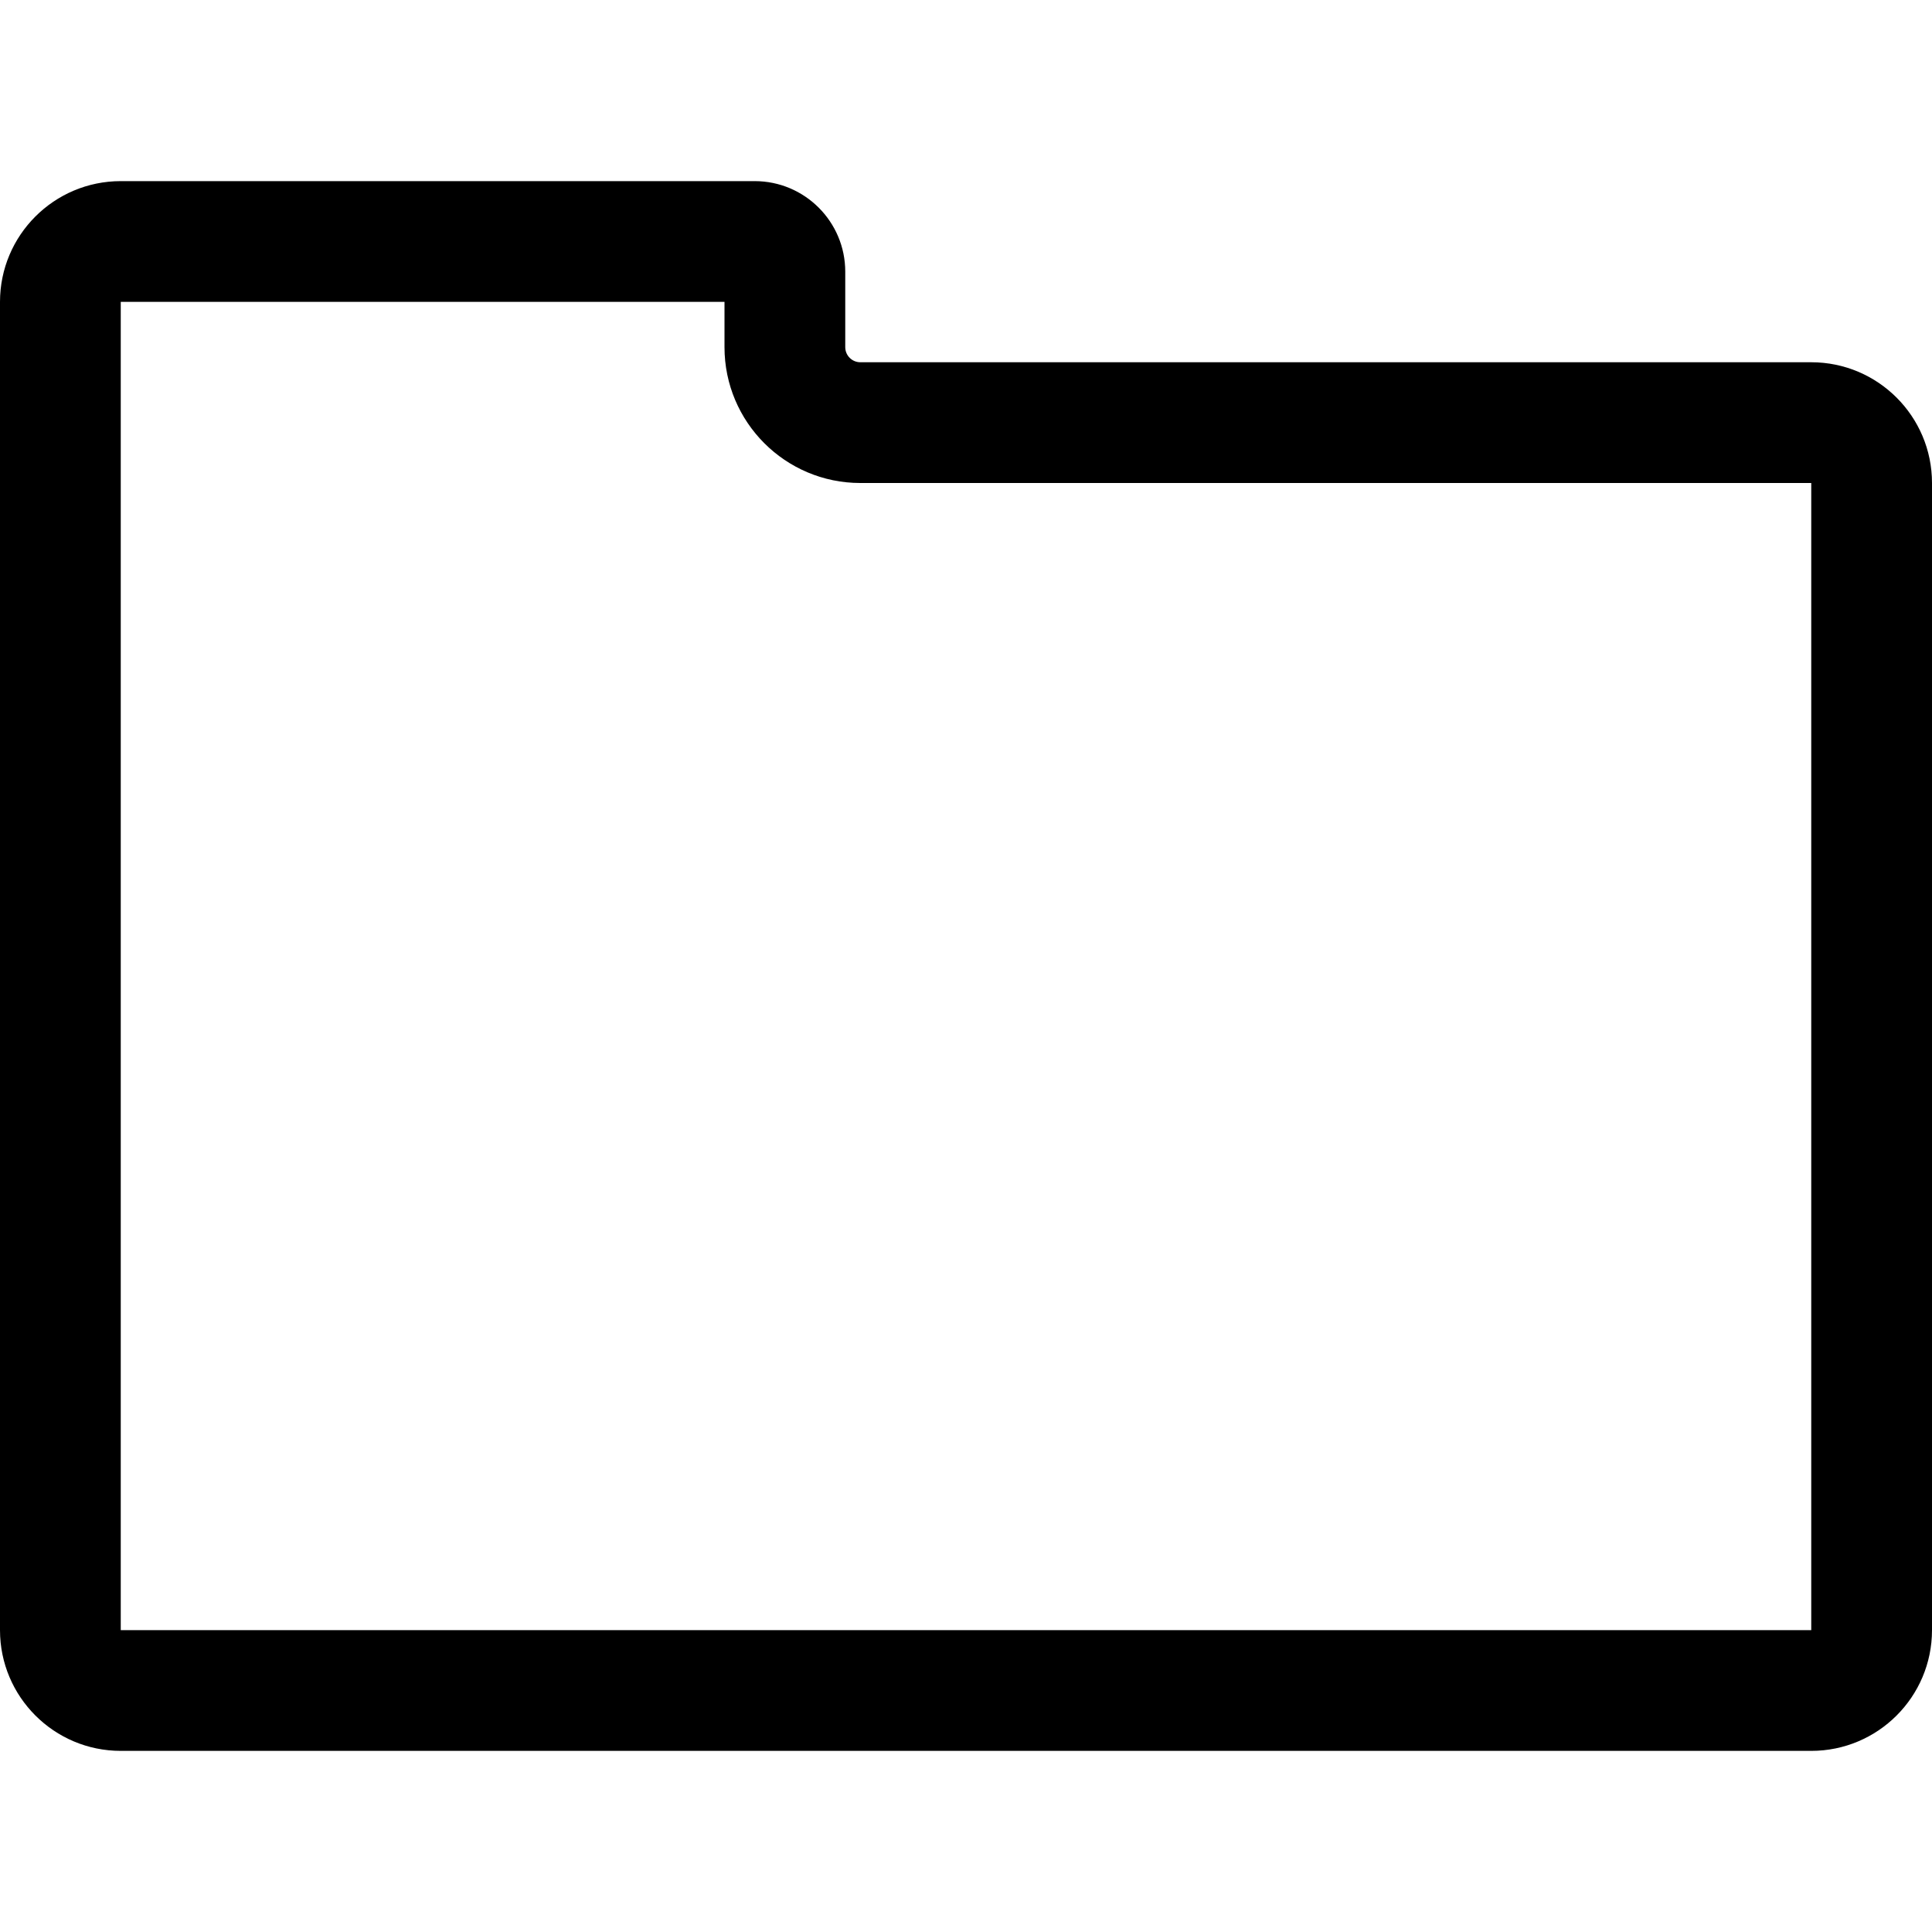
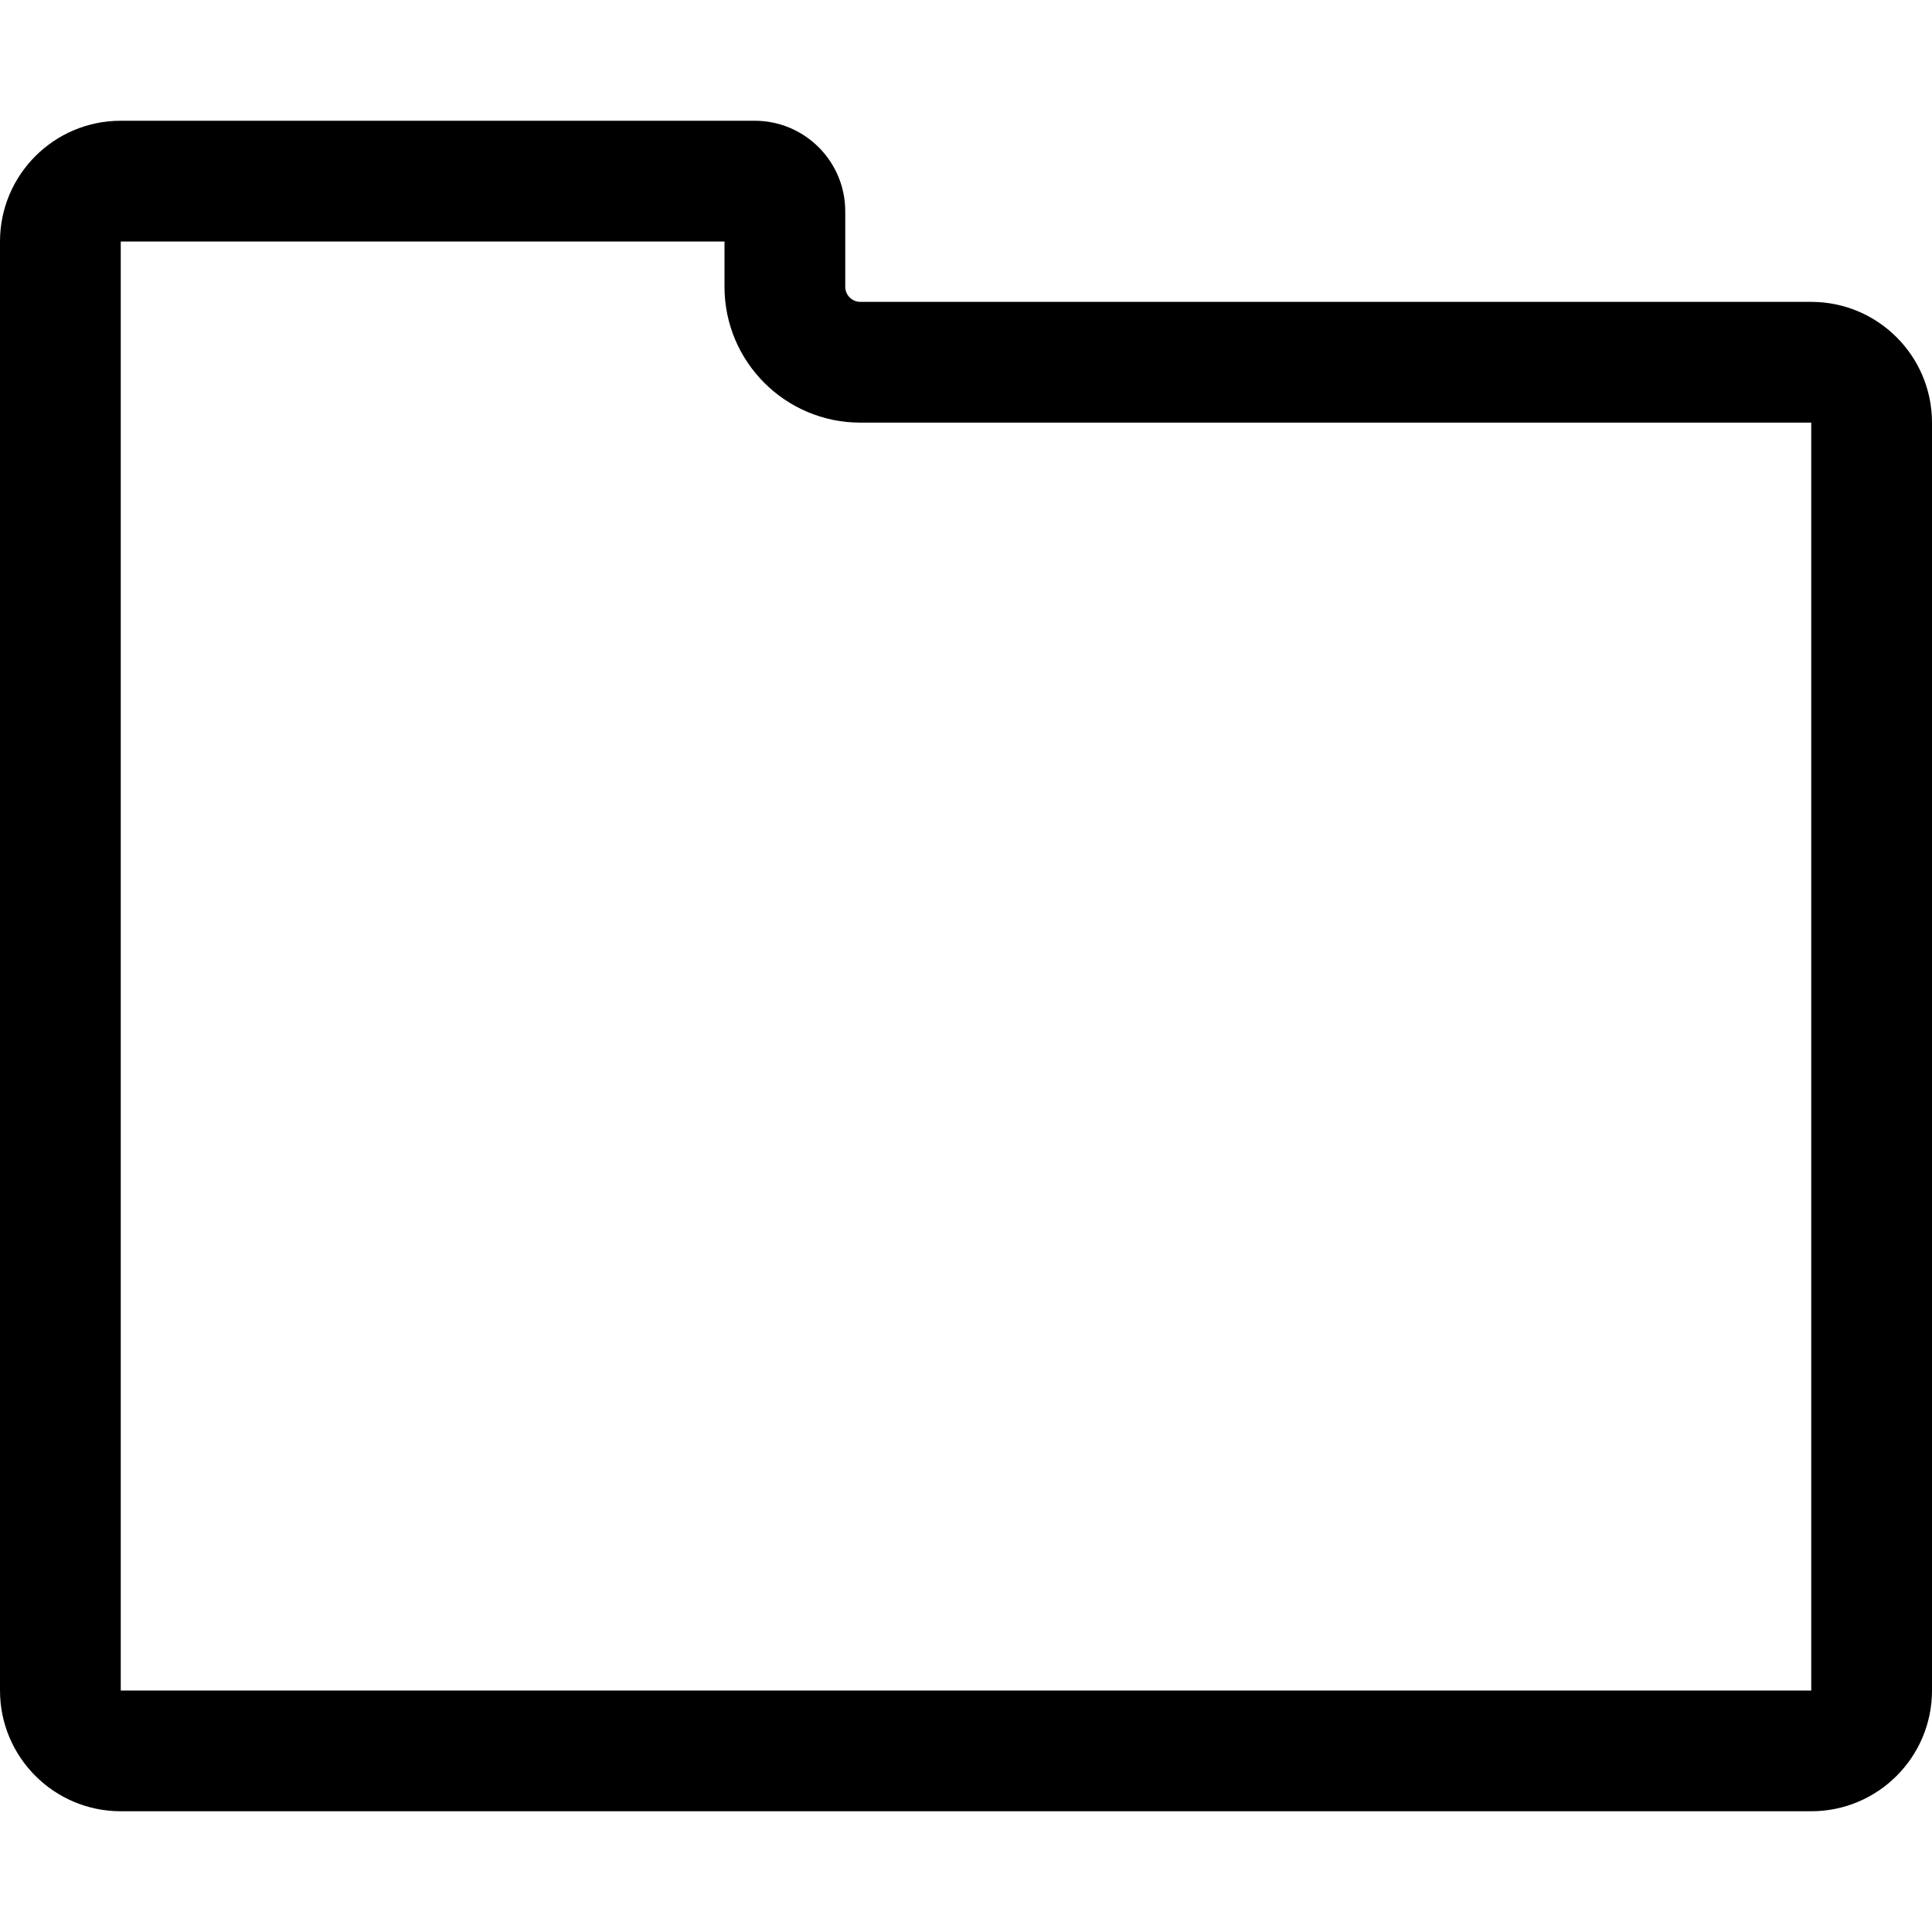
<svg xmlns="http://www.w3.org/2000/svg" width="16" height="16" viewBox="0 0 16 16">
-   <path d="M6,2.5 L1,2.5 L1,13.5 L15,13.5 L15,4 L7.125,4 C6.504,4 6,3.496 6,2.875 L6,2.5 Z M6.25,1.5 C6.664,1.5 7,1.836 7,2.25 L7,2.875 C7,2.944 7.056,3 7.125,3 L15,3 C15.552,3 16,3.448 16,4 L16,13.5 C16,14.052 15.552,14.5 15,14.5 L1,14.5 C0.448,14.5 -2.12486467e-14,14.052 -2.13162821e-14,13.5 L-2.55351296e-14,2.5 C-2.56027649e-14,1.948 0.448,1.5 1,1.5 L6.25,1.5 Z" />
+   <path d="M6,2 L1,2 L1,14 L15,14 L15,3.5 L7.125,3.5 C6.504,3.5 6,2.996 6,2.375 L6,2 Z M6.25,1 C6.664,1 7,1.336 7,1.75 L7,2.375 C7,2.444 7.056,2.5 7.125,2.5 L15,2.5 C15.552,2.5 16,2.948 16,3.5 L16,14 C16,14.552 15.552,15 15,15 L1,15 C0.448,15 -2.54674942e-14,14.552 -2.55351296e-14,14 L-2.55351296e-14,2 C-2.56027649e-14,1.448 0.448,1 1,1 L6.25,1 Z" />
</svg>
